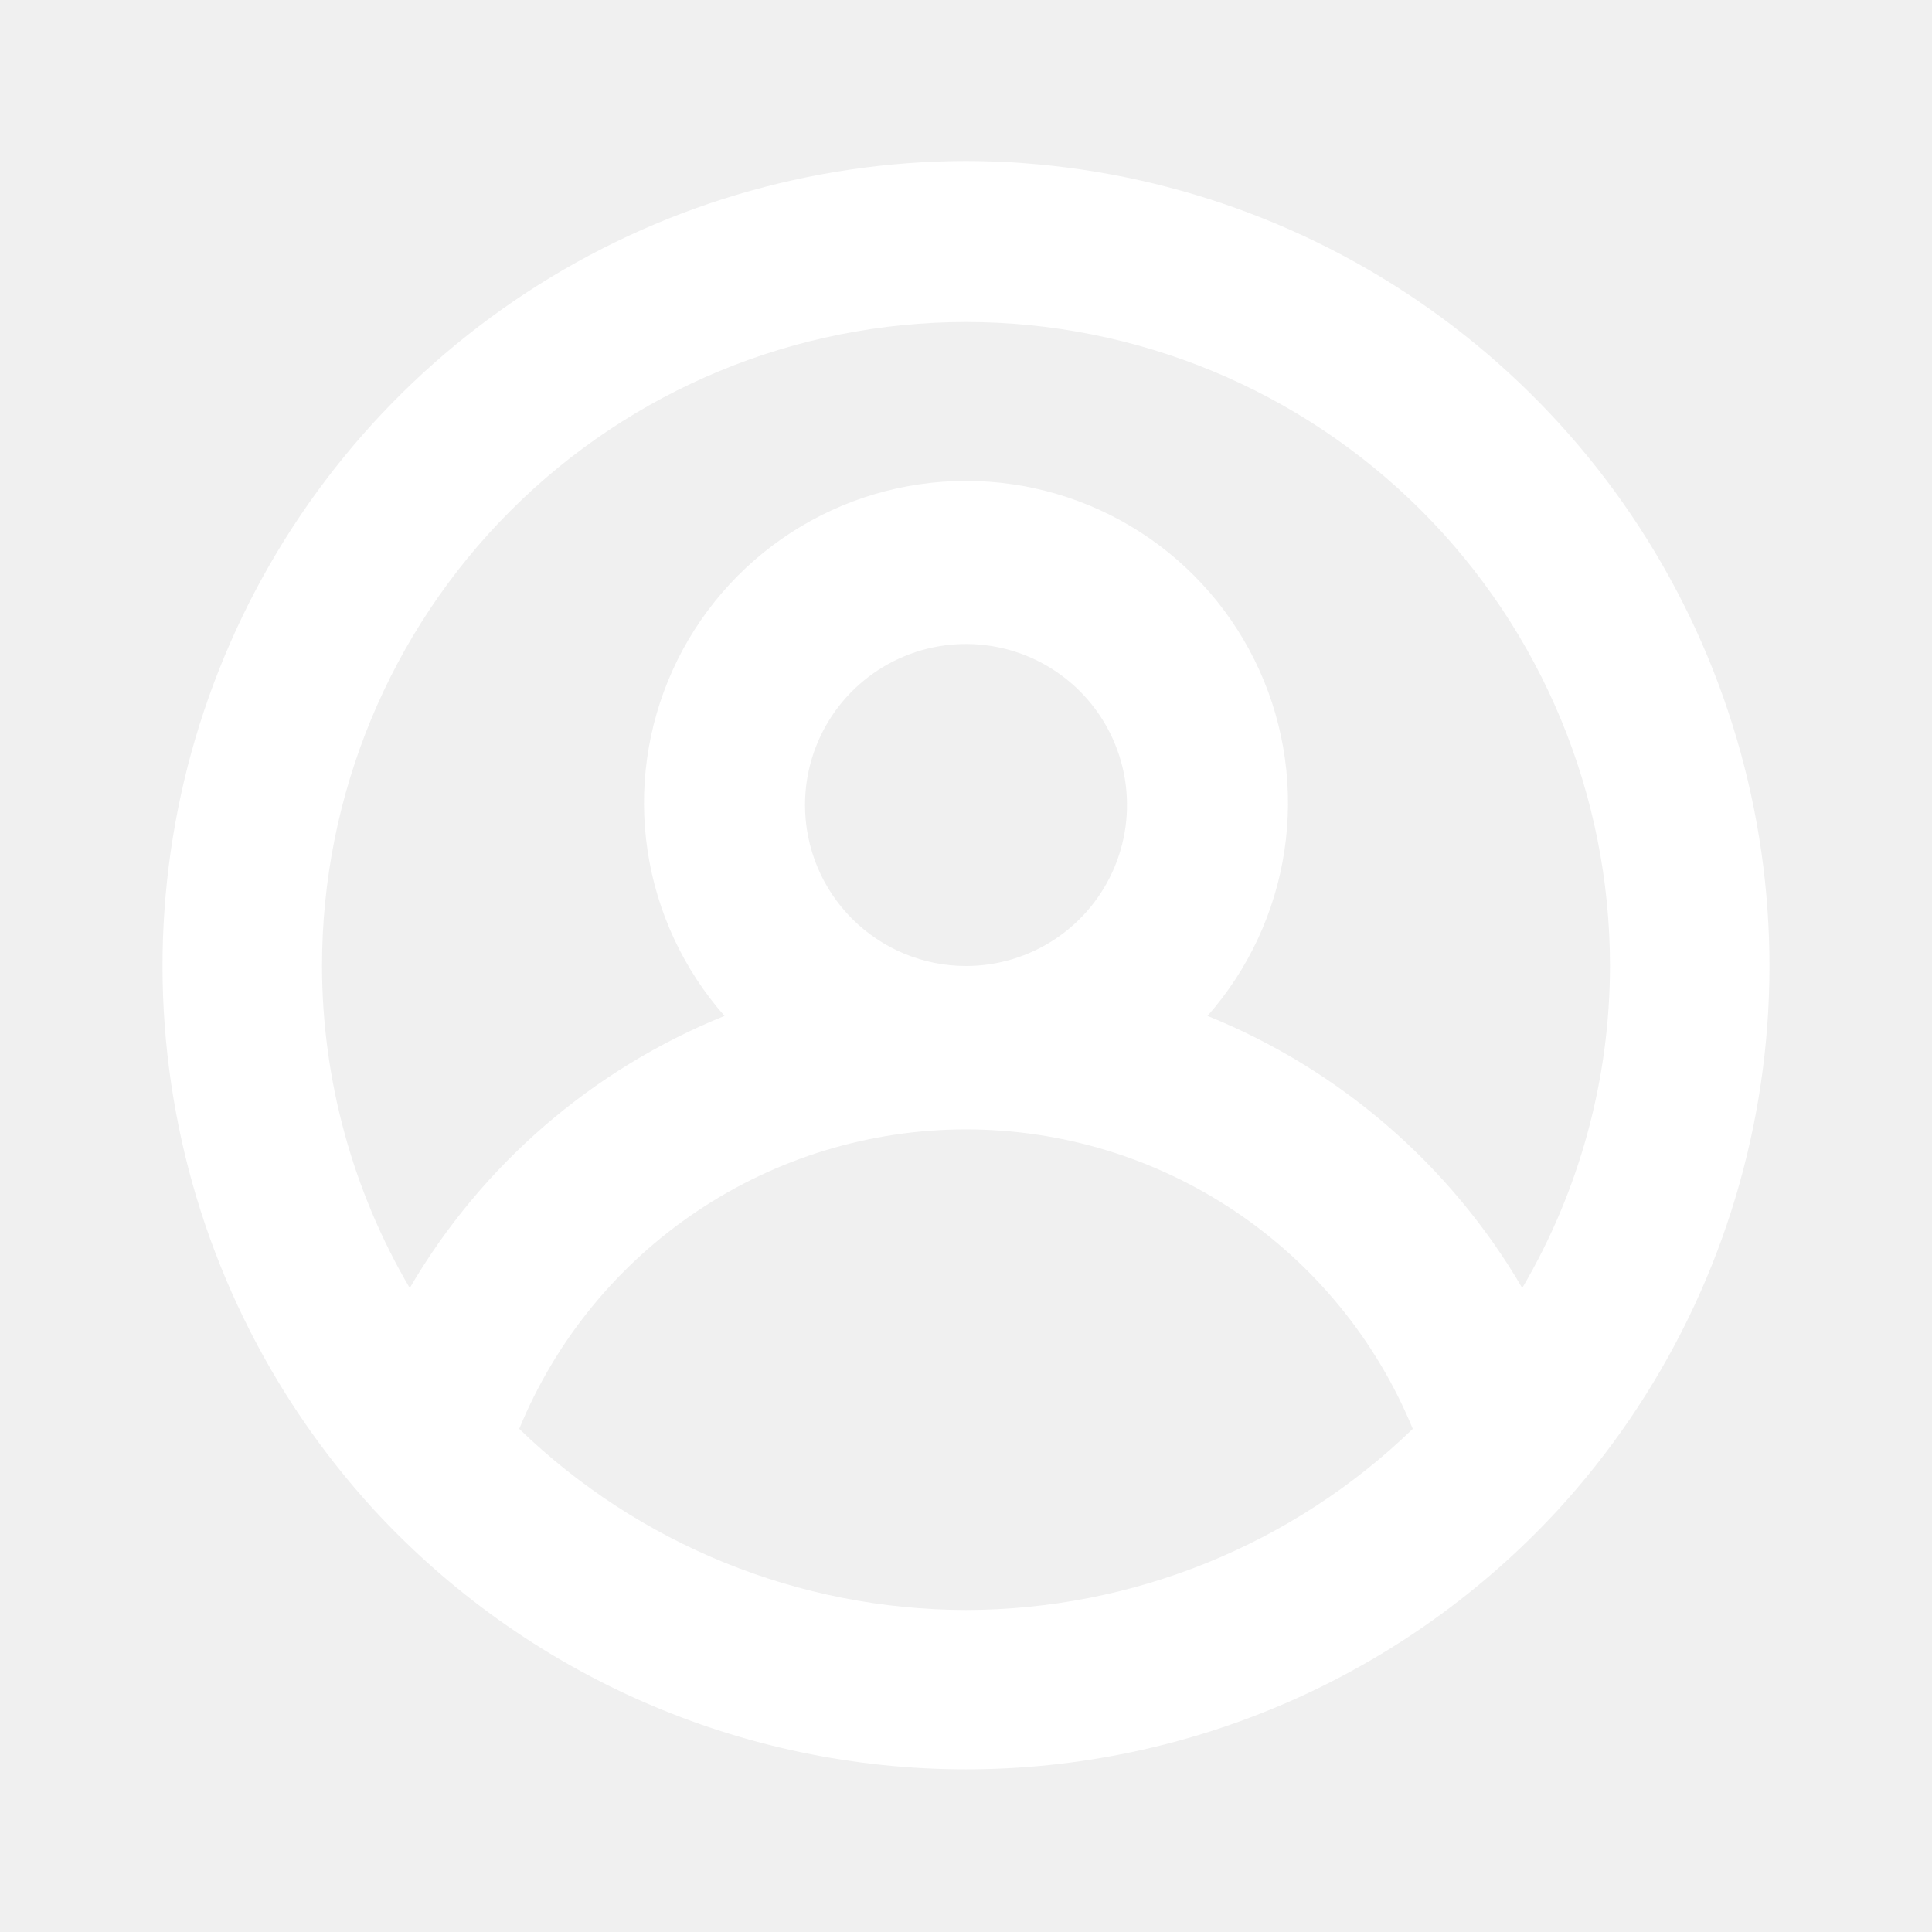
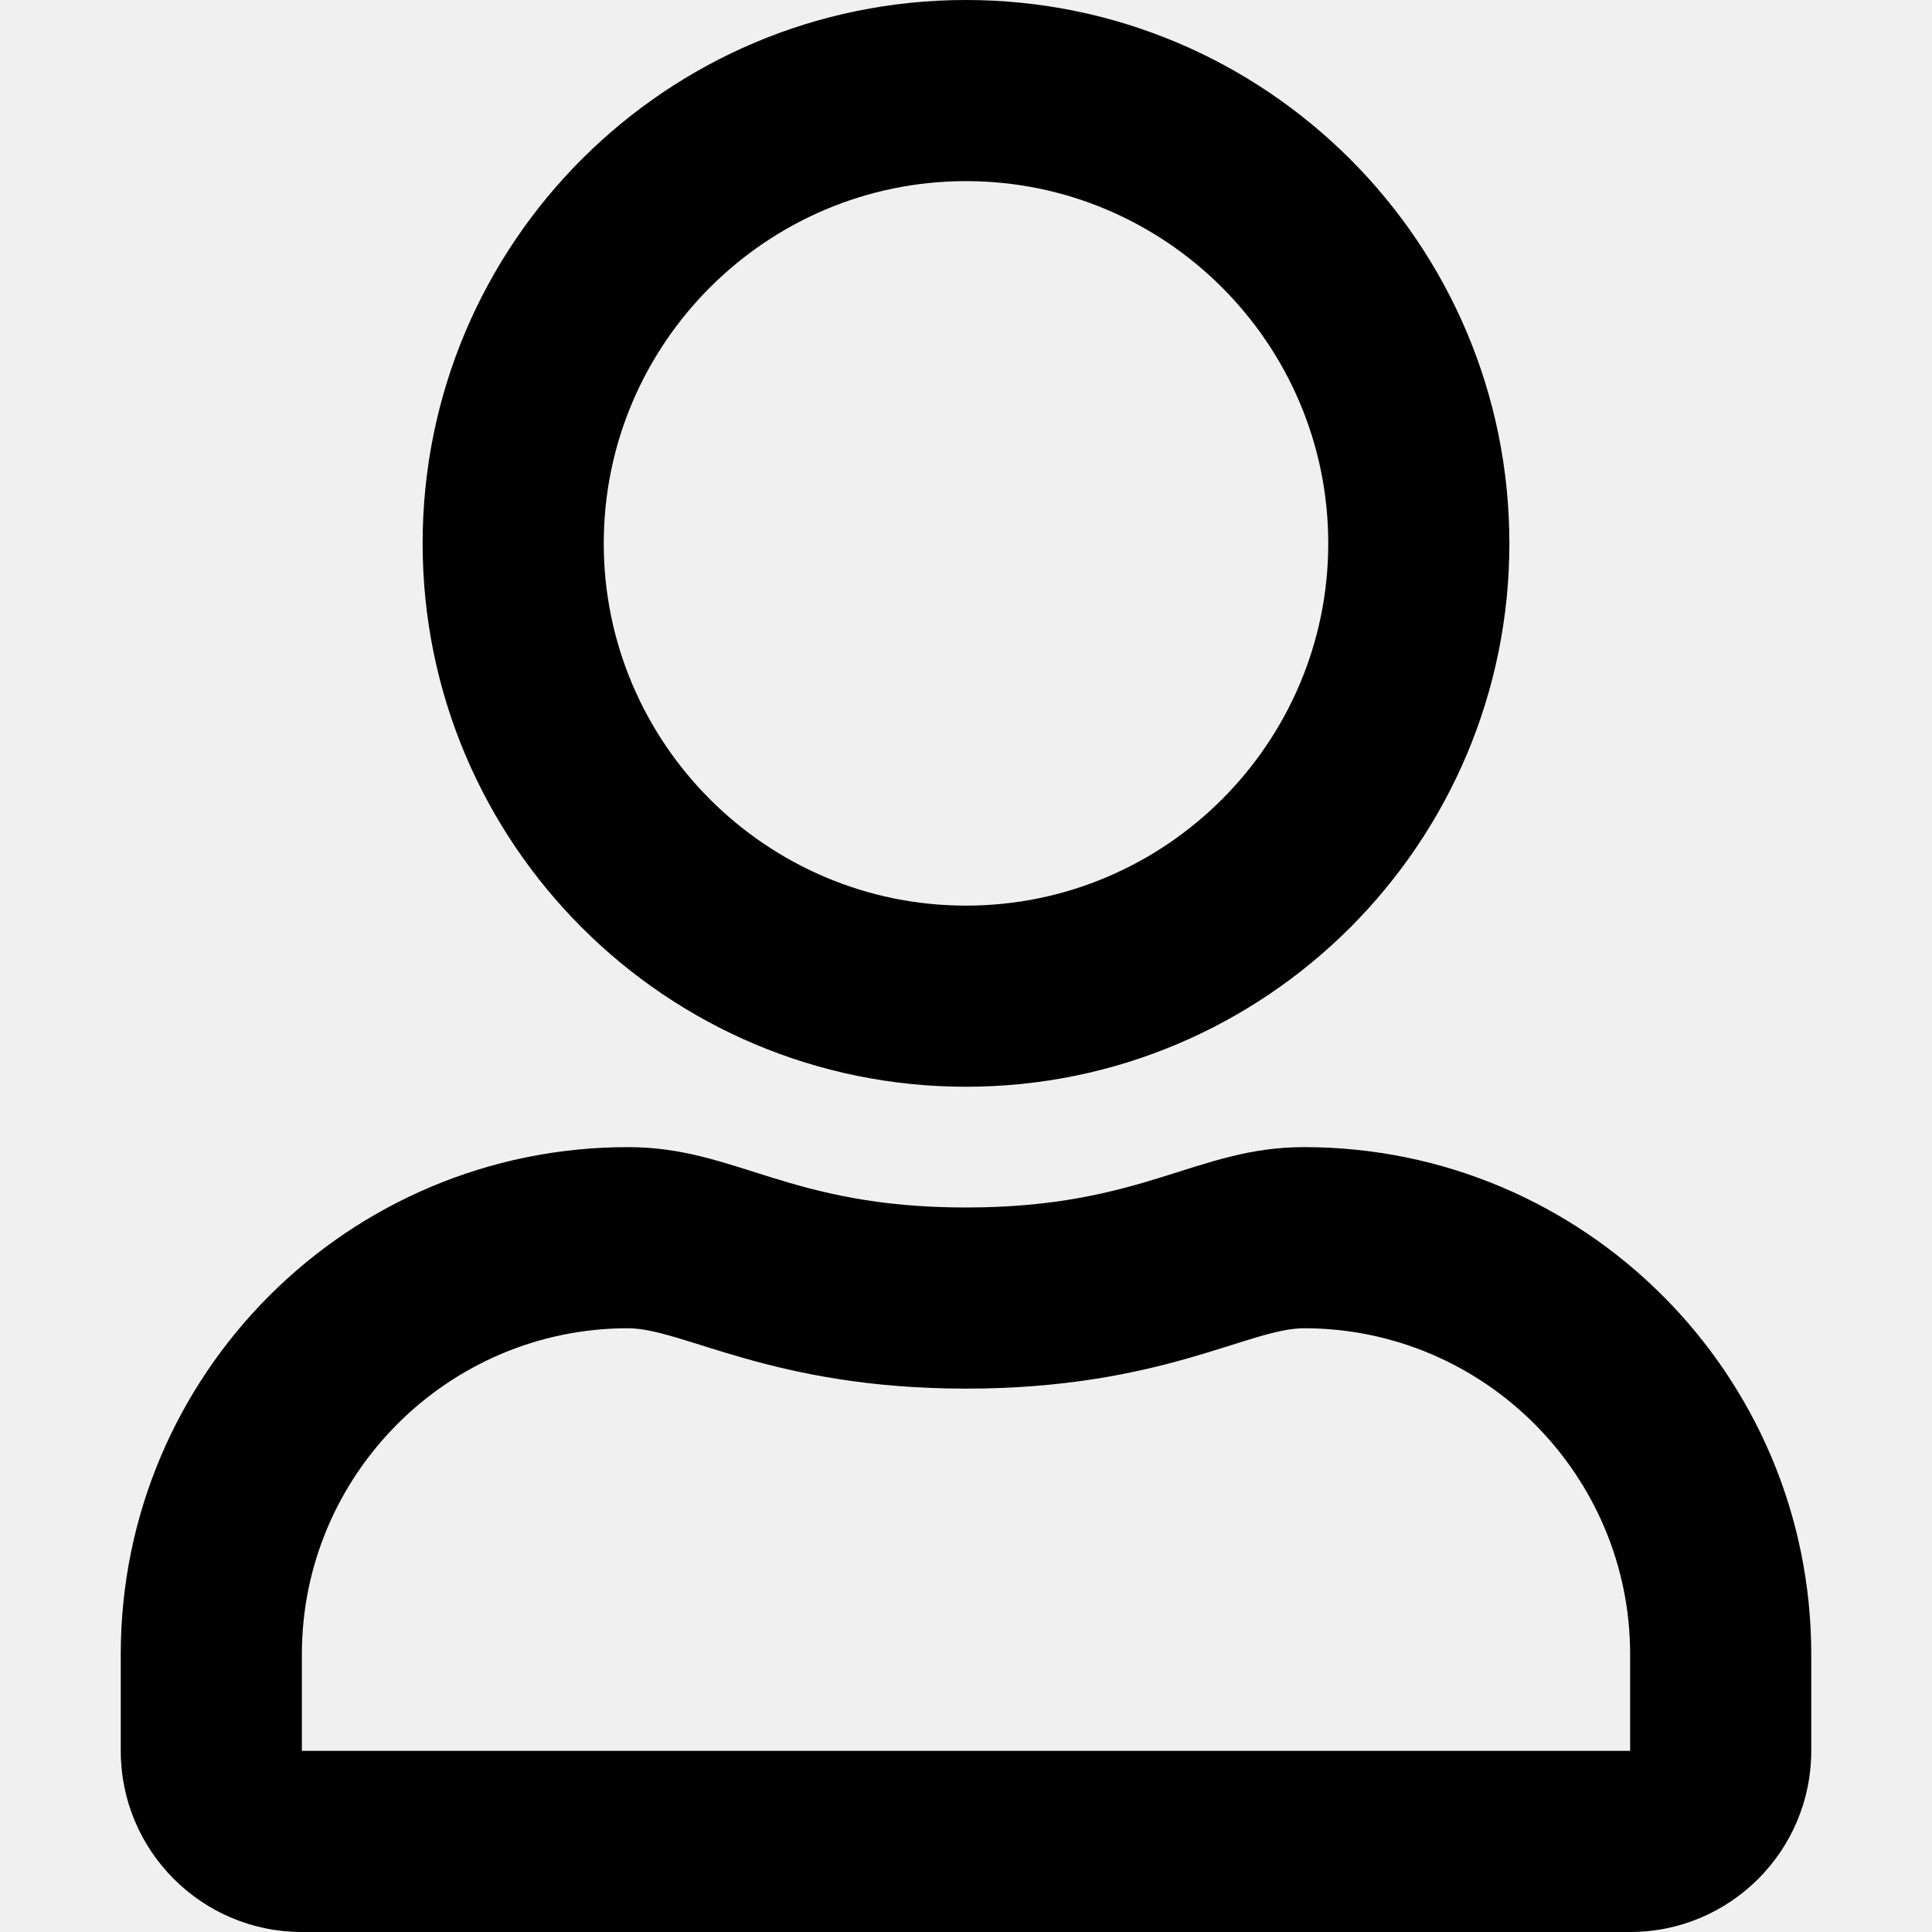
- <svg xmlns="http://www.w3.org/2000/svg" width="61" height="61" fill="#fff" viewBox="0 0 61 61">
-   <path clip-rule="evenodd" d="M30.5 5.083C25.57 5.093 20.75 6.535 16.626 9.236C12.501 11.936 9.251 15.777 7.272 20.292C5.292 24.807 4.667 29.799 5.475 34.663C6.282 39.526 8.486 44.049 11.819 47.682C14.199 50.261 17.087 52.321 20.303 53.729C23.518 55.137 26.99 55.864 30.5 55.864C34.01 55.864 37.482 55.137 40.697 53.729C43.913 52.321 46.801 50.261 49.181 47.682C52.514 44.049 54.718 39.526 55.525 34.663C56.333 29.799 55.708 24.807 53.728 20.292C51.749 15.777 48.499 11.936 44.374 9.236C40.25 6.535 35.43 5.093 30.5 5.083ZM30.5 50.833C25.235 50.825 20.178 48.775 16.394 45.114C17.543 42.318 19.497 39.925 22.009 38.242C24.521 36.558 27.476 35.659 30.5 35.659C33.524 35.659 36.479 36.558 38.991 38.242C41.503 39.925 43.457 42.318 44.606 45.114C40.822 48.775 35.765 50.825 30.5 50.833ZM25.417 25.417C25.417 24.411 25.715 23.428 26.273 22.592C26.832 21.756 27.626 21.105 28.555 20.72C29.483 20.335 30.506 20.235 31.492 20.431C32.478 20.627 33.383 21.111 34.094 21.822C34.805 22.533 35.289 23.439 35.486 24.425C35.682 25.411 35.581 26.433 35.196 27.362C34.812 28.291 34.16 29.085 33.324 29.643C32.488 30.202 31.505 30.5 30.5 30.5C29.152 30.5 27.859 29.964 26.905 29.011C25.952 28.058 25.417 26.765 25.417 25.417ZM48.063 40.667C45.792 36.782 42.297 33.761 38.125 32.076C39.419 30.608 40.262 28.799 40.553 26.864C40.845 24.929 40.571 22.951 39.766 21.168C38.961 19.385 37.659 17.872 36.015 16.81C34.371 15.749 32.456 15.184 30.5 15.184C28.543 15.184 26.628 15.749 24.985 16.81C23.341 17.872 22.039 19.385 21.234 21.168C20.429 22.951 20.155 24.929 20.447 26.864C20.738 28.799 21.581 30.608 22.875 32.076C18.703 33.761 15.208 36.782 12.937 40.667C11.127 37.584 10.171 34.075 10.167 30.5C10.167 25.107 12.309 19.935 16.122 16.122C19.935 12.309 25.107 10.167 30.5 10.167C35.893 10.167 41.065 12.309 44.878 16.122C48.691 19.935 50.833 25.107 50.833 30.5C50.829 34.075 49.873 37.584 48.063 40.667Z" fill="white" />
+ <svg xmlns="http://www.w3.org/2000/svg" width="24" height="24" aria-hidden="true" focusable="false" data-prefix="far" data-icon="user" class="svg-inline--fa fa-user fa-w-14" role="img" viewBox="0 0 448 512">
+   <path fill="#000" d="M313.6 304c-28.7 0-42.5 16-89.6 16-47.1 0-60.8-16-89.6-16C60.2 304 0 364.2 0 438.4V464c0 26.5 21.5 48 48 48h352c26.5 0 48-21.5 48-48v-25.6c0-74.2-60.2-134.4-134.4-134.4zM400 464H48v-25.6c0-47.6 38.8-86.4 86.4-86.4 14.6 0 38.3 16 89.6 16 51.7 0 74.9-16 89.6-16 47.6 0 86.4 38.8 86.4 86.4V464zM224 288c79.5 0 144-64.5 144-144S303.5 0 224 0 80 64.5 80 144s64.5 144 144 144zm0-240c52.9 0 96 43.1 96 96s-43.1 96-96 96-96-43.1-96-96 43.1-96 96-96z" />
</svg>
